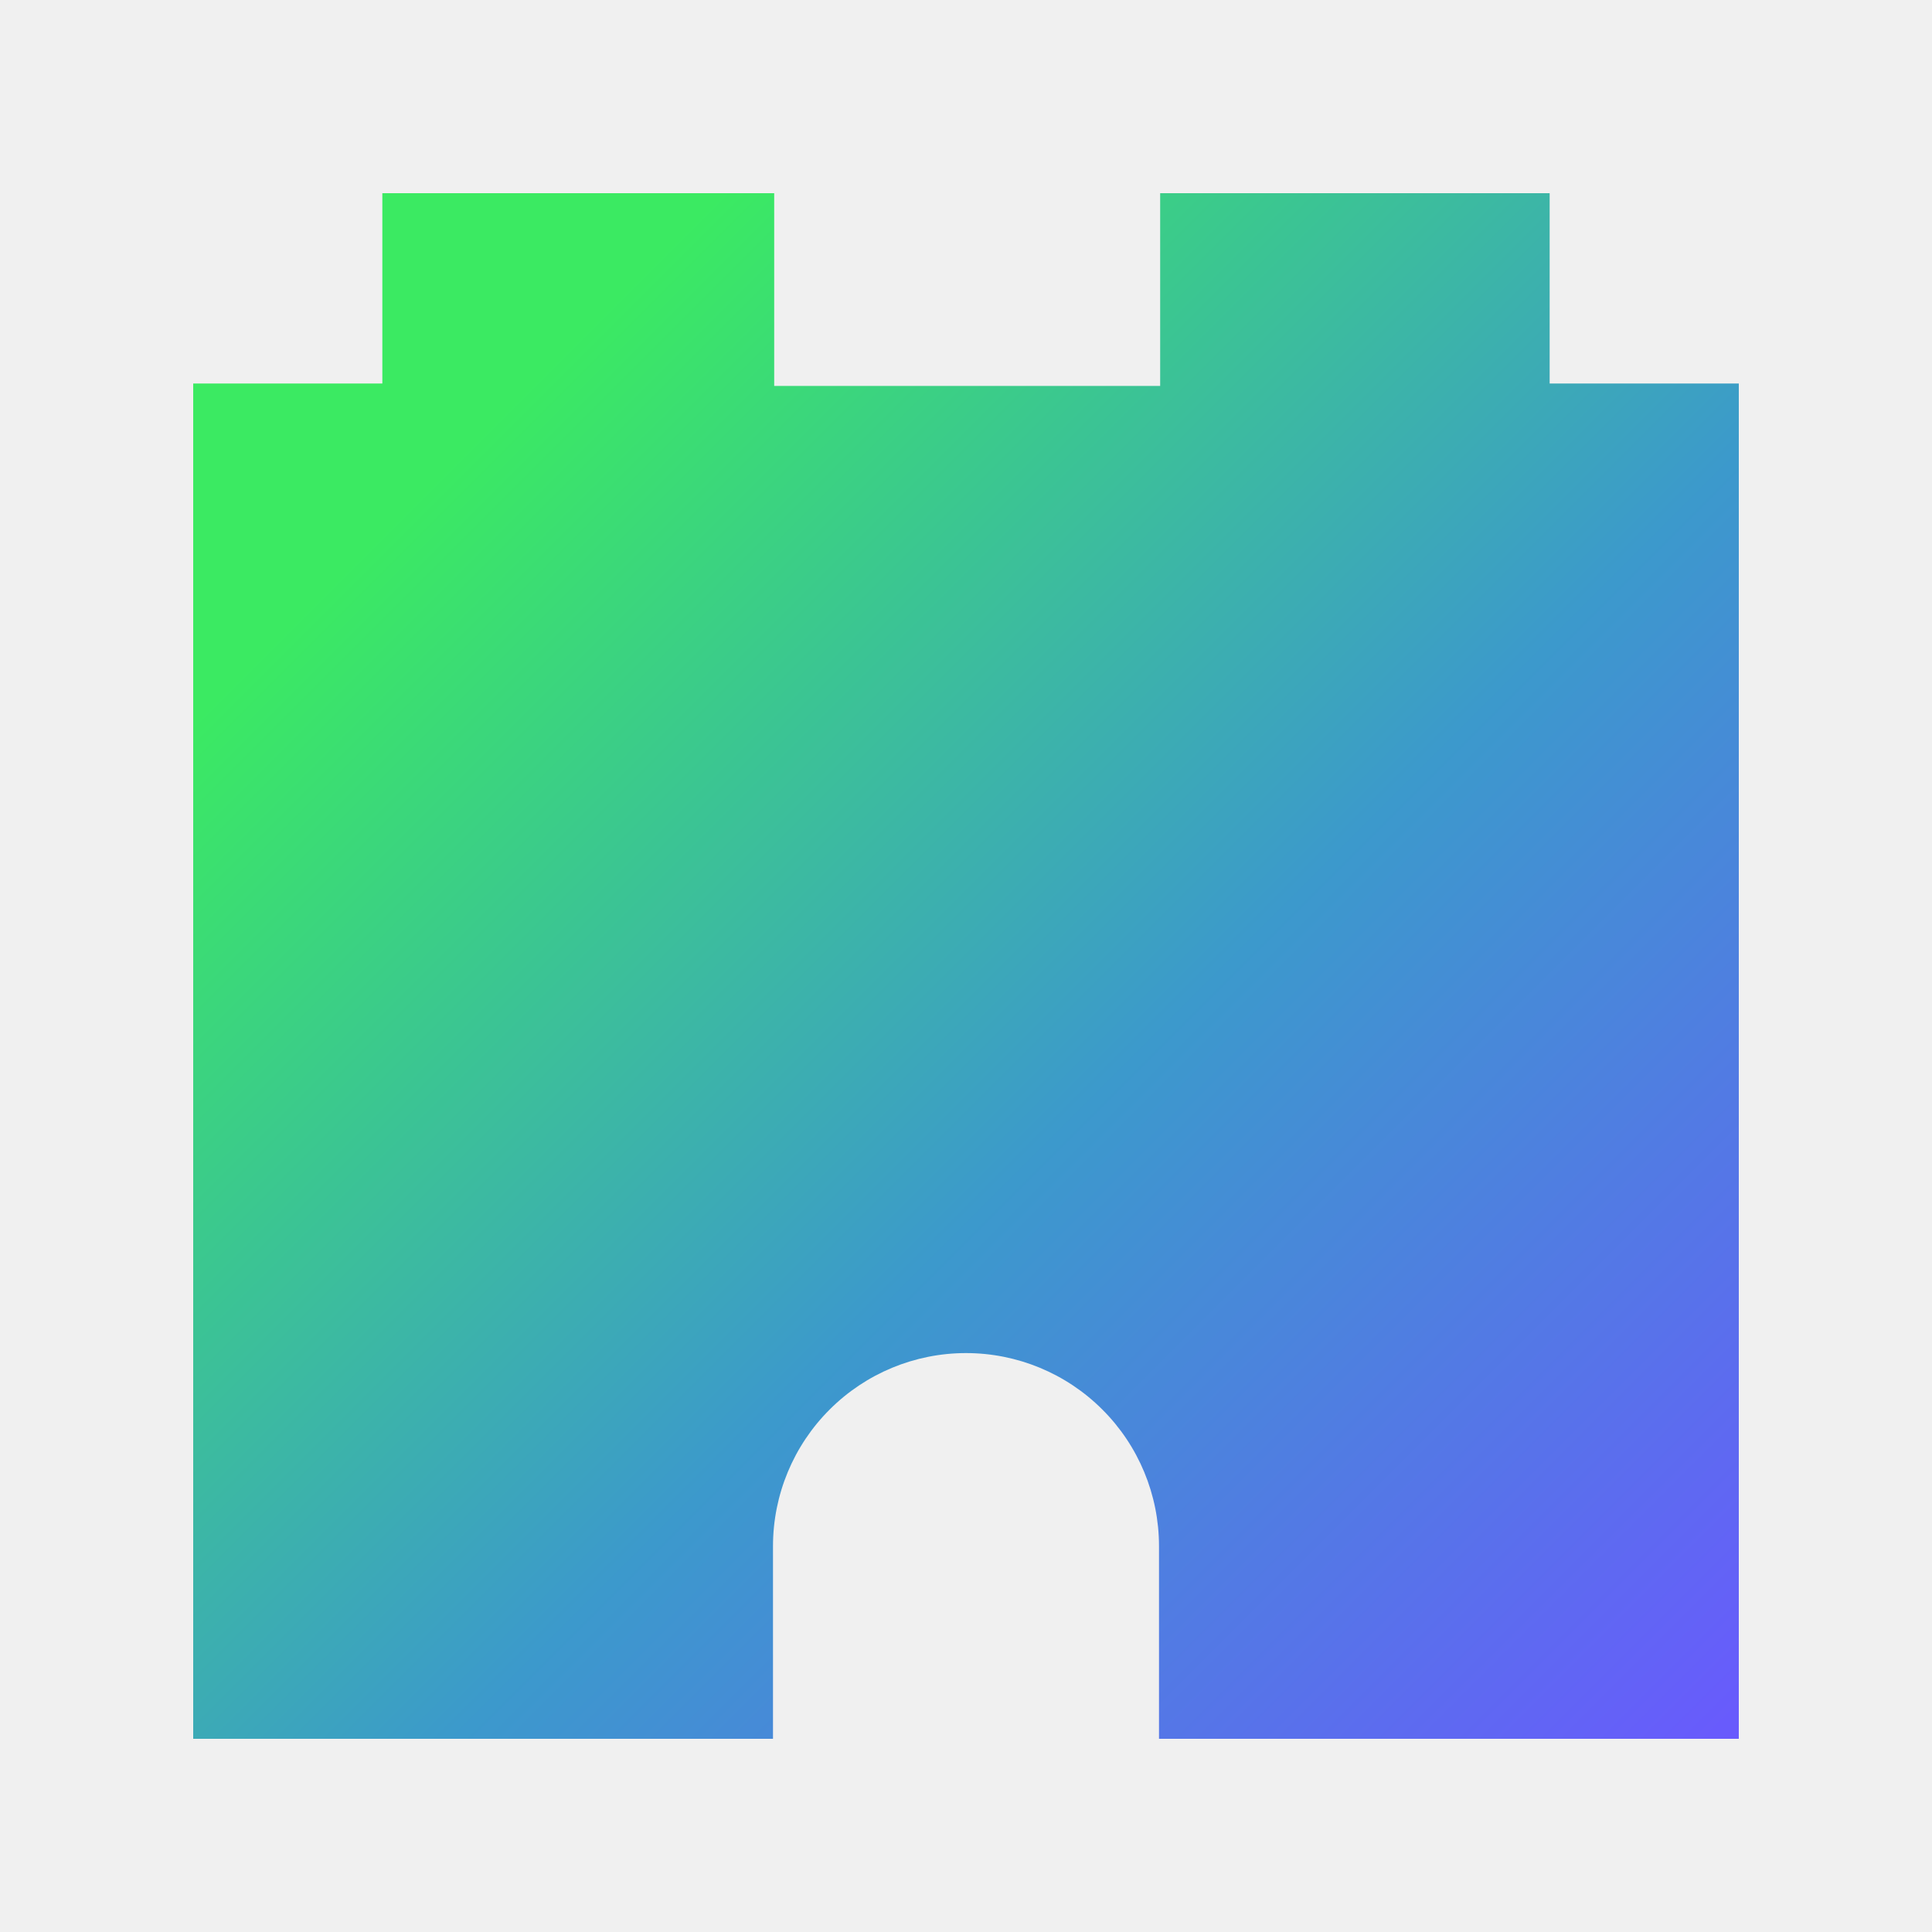
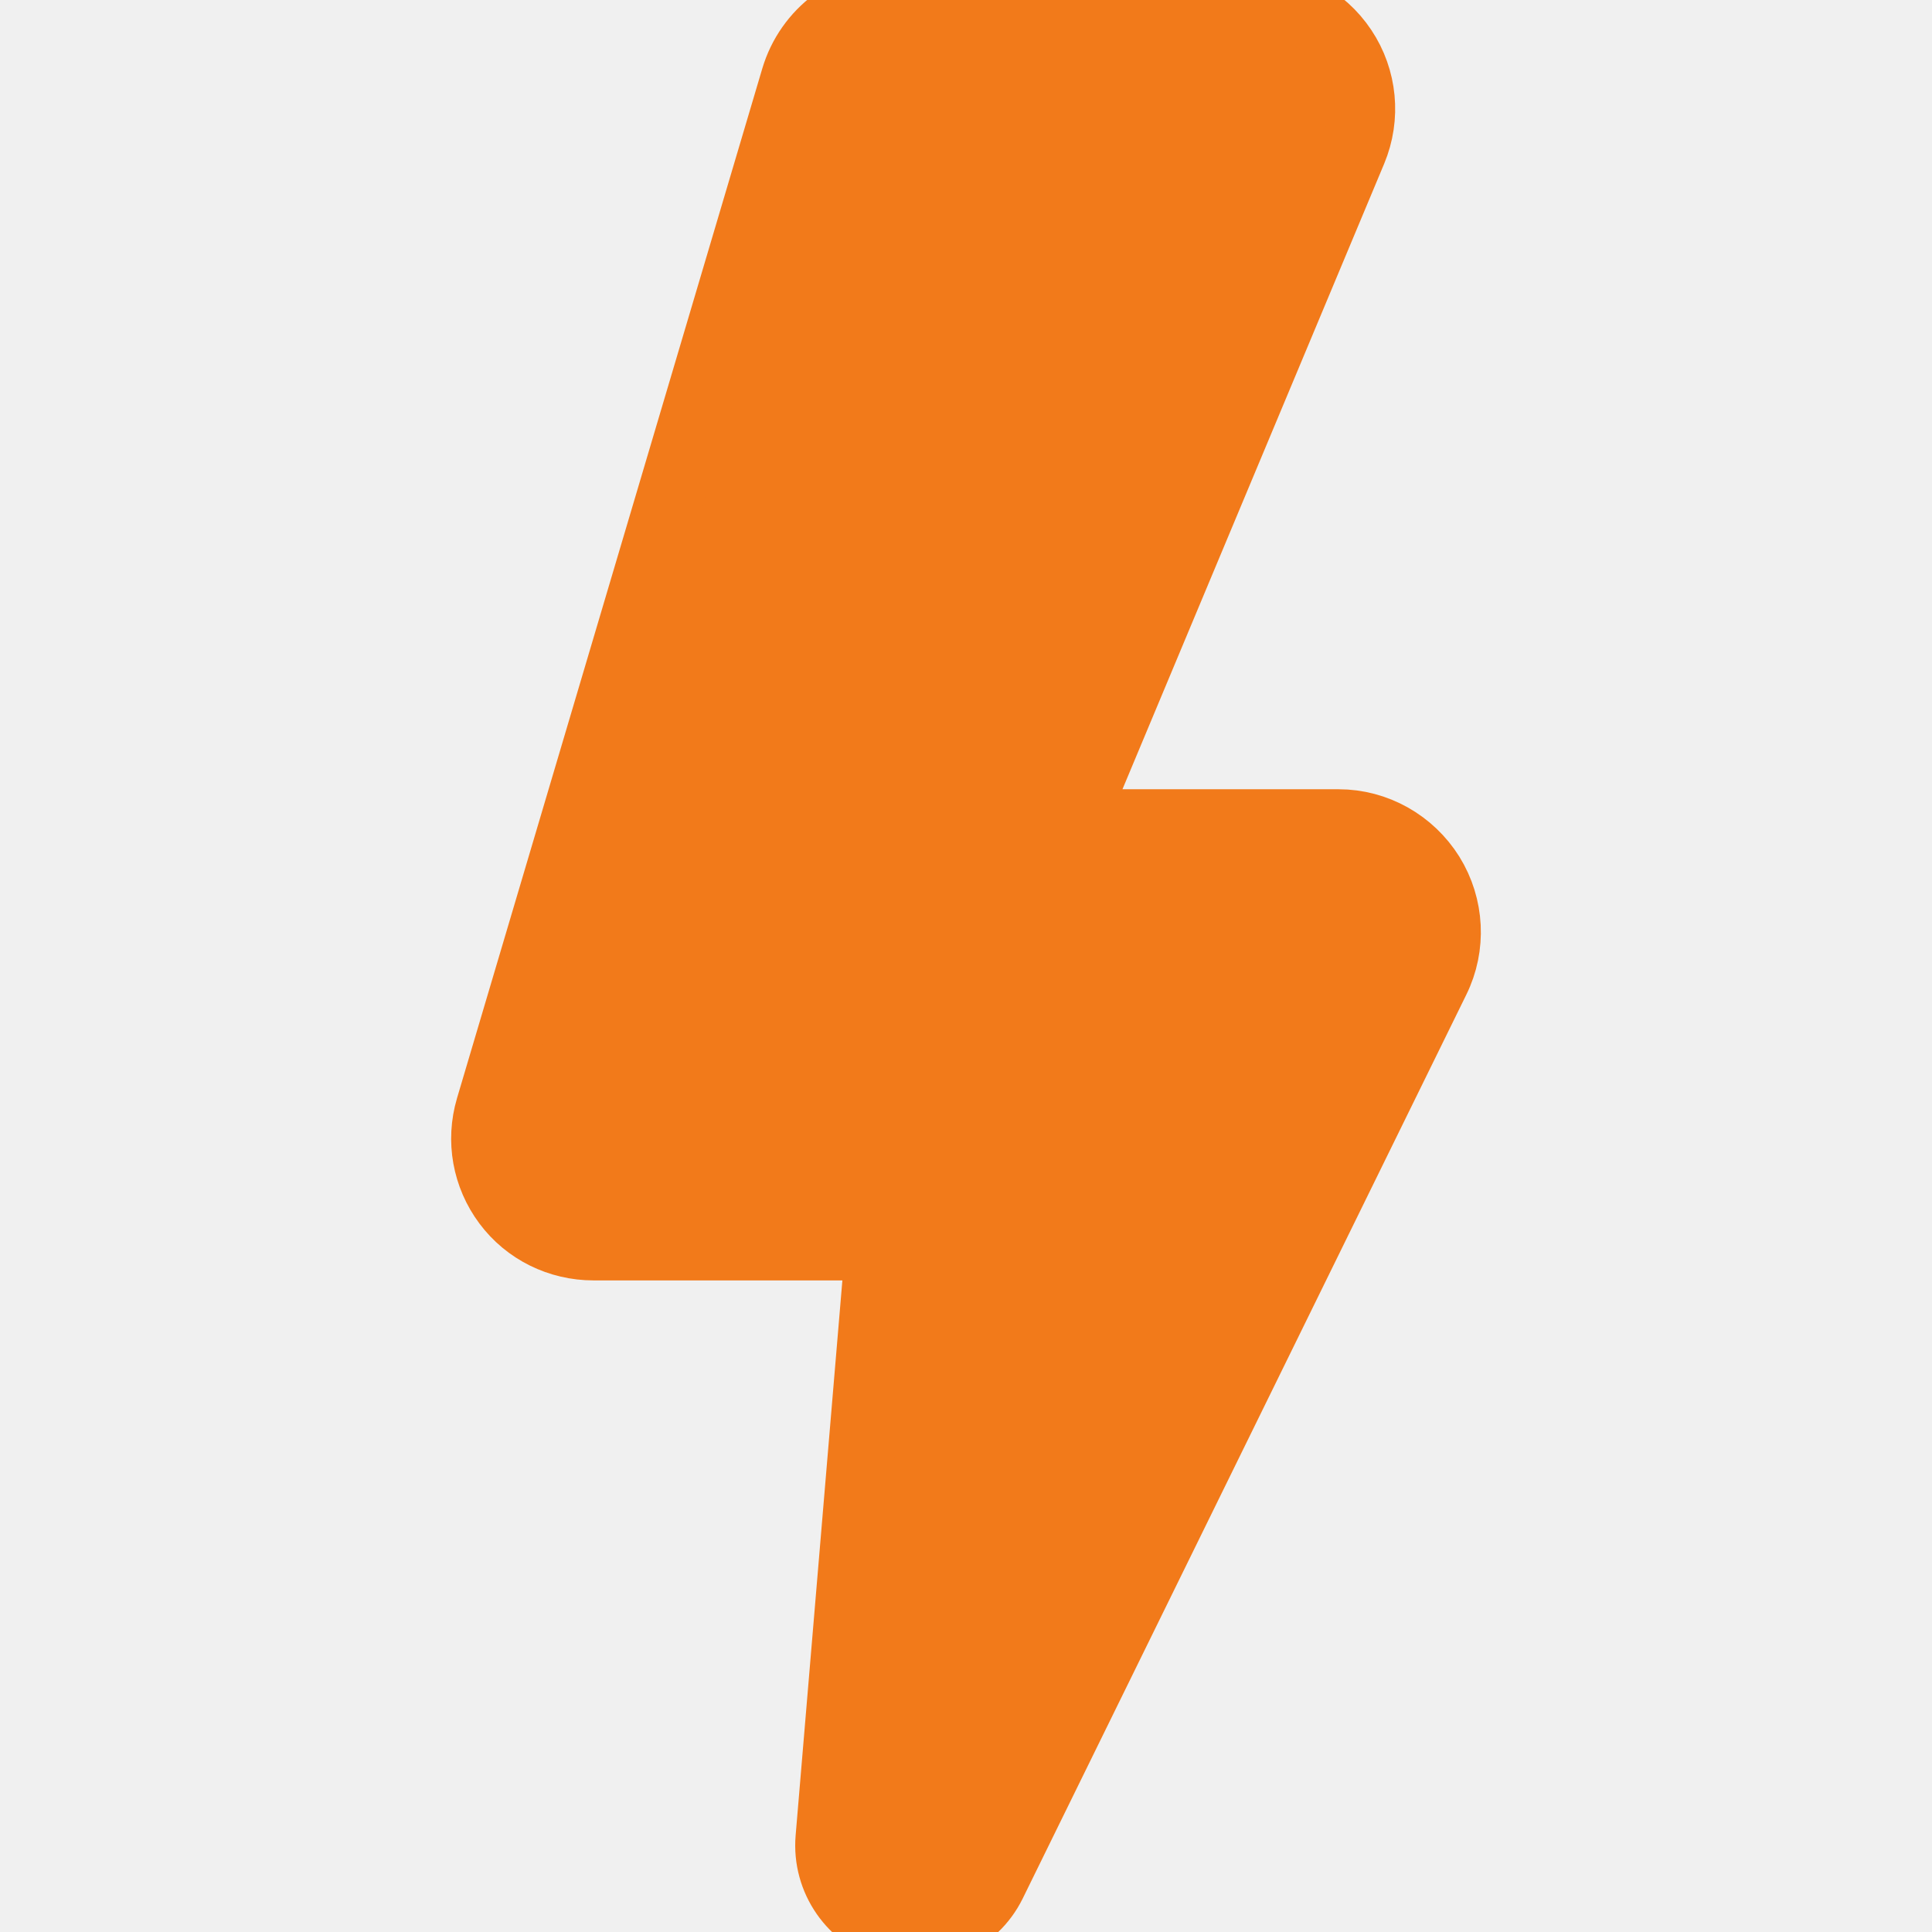
<svg xmlns="http://www.w3.org/2000/svg" width="40" height="40" viewBox="0 0 40 40" fill="none">
-   <path d="M32.084 7.94V4H24.02V7.99H16.029V4H7.916V7.94H4V36H16.004V32.005C16.006 30.946 16.427 29.931 17.177 29.183C17.926 28.434 18.941 28.014 20 28.014C21.059 28.014 22.074 28.434 22.823 29.183C23.573 29.931 23.994 30.946 23.996 32.005V36H36V7.94H32.084Z" fill="url(#paint0_linear)" />
+   <g clip-path="url(#clip0_501_25)">
+     <path d="M29.625 18.104C29.212 17.444 28.49 17.035 27.712 17.035H22.196L28.017 3.122C28.307 2.426 28.232 1.632 27.813 1.005C27.394 0.377 26.691 0 25.937 0H18.609C17.611 0 16.732 0.66 16.448 1.617L10.128 22.934C9.926 23.617 10.057 24.346 10.483 24.917C10.908 25.487 11.578 25.815 12.289 25.815H18.196L17.165 38.056C17.092 38.913 17.64 39.703 18.469 39.934C19.298 40.163 20.171 39.772 20.551 39L29.734 20.29C30.078 19.593 30.035 18.765 29.625 18.104Z" fill="#F27A1A" stroke="#F27A1A" stroke-width="1.389" />
+   </g>
  <defs>
-     <linearGradient id="paint0_linear" x1="2.942" y1="4.9" x2="37.777" y2="39.734" gradientUnits="userSpaceOnUse">
-       <stop offset="0.159" stop-color="#3BEA62" />
-       <stop offset="0.54" stop-color="#3C99CC" />
-       <stop offset="0.937" stop-color="#6B57FF" />
-     </linearGradient>
+     <clipPath id="clip0_501_25">
+       <rect width="40" height="40" fill="white" />
+     </clipPath>
  </defs>
</svg>
